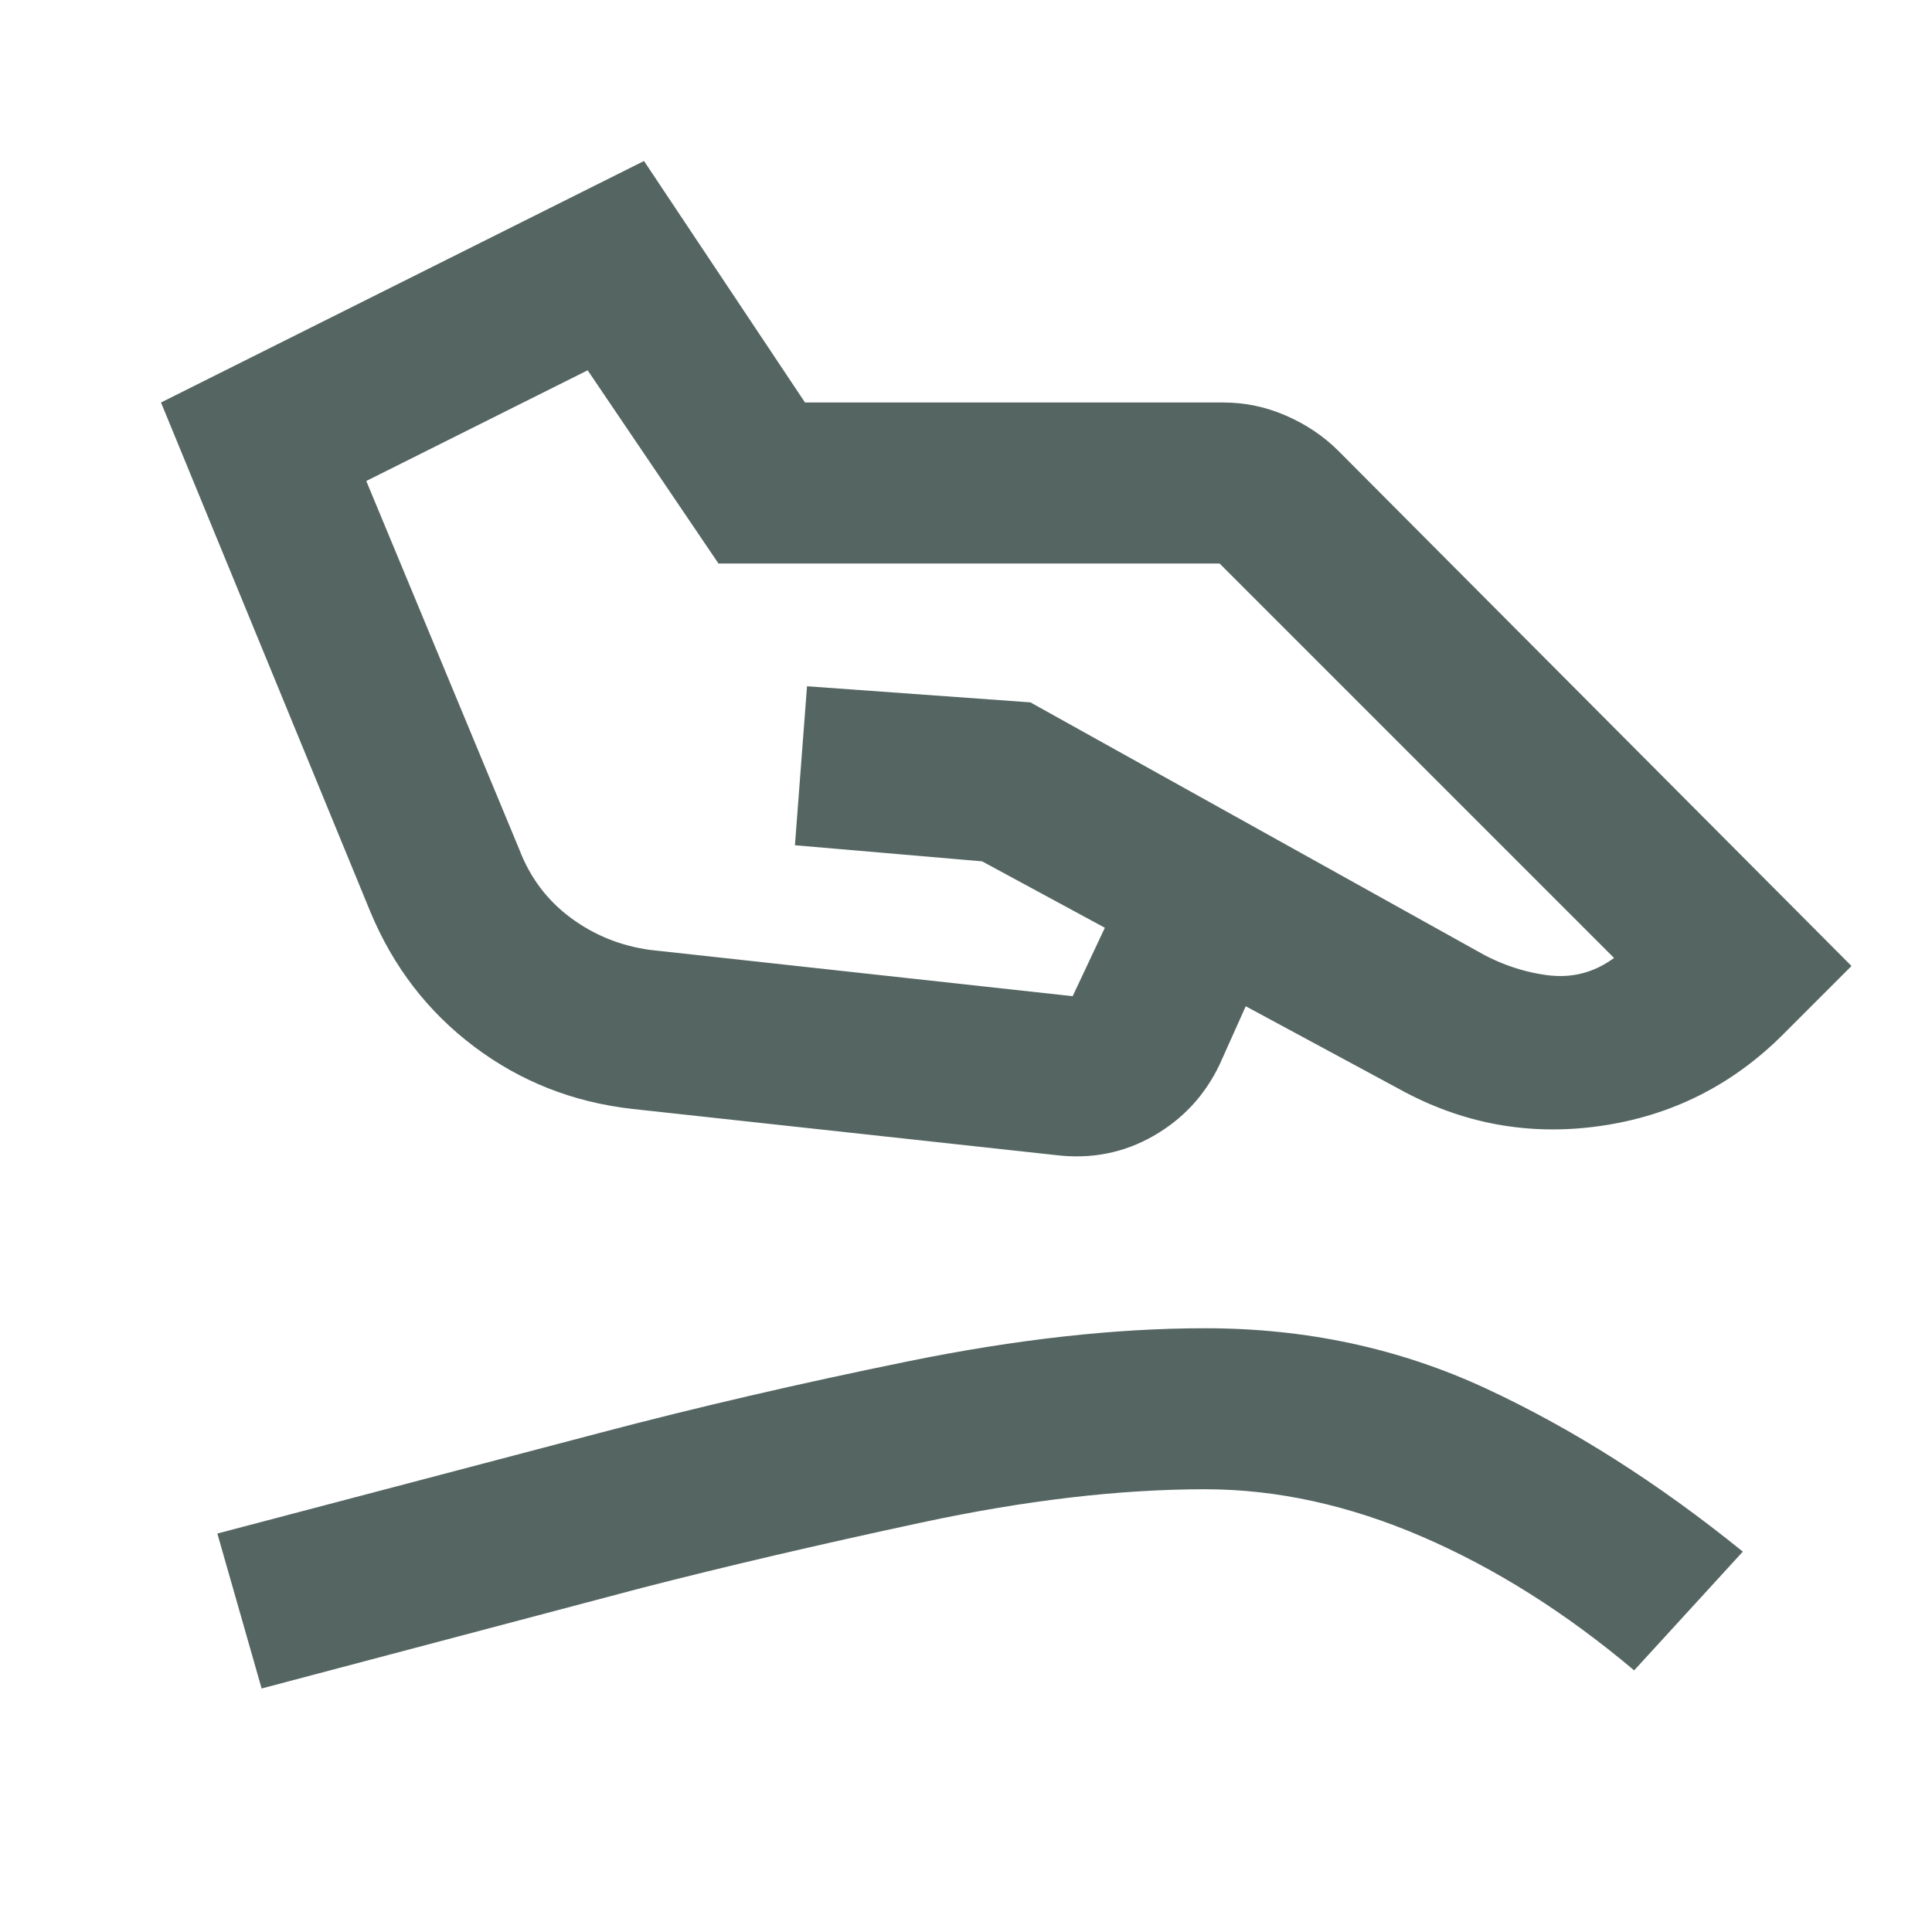
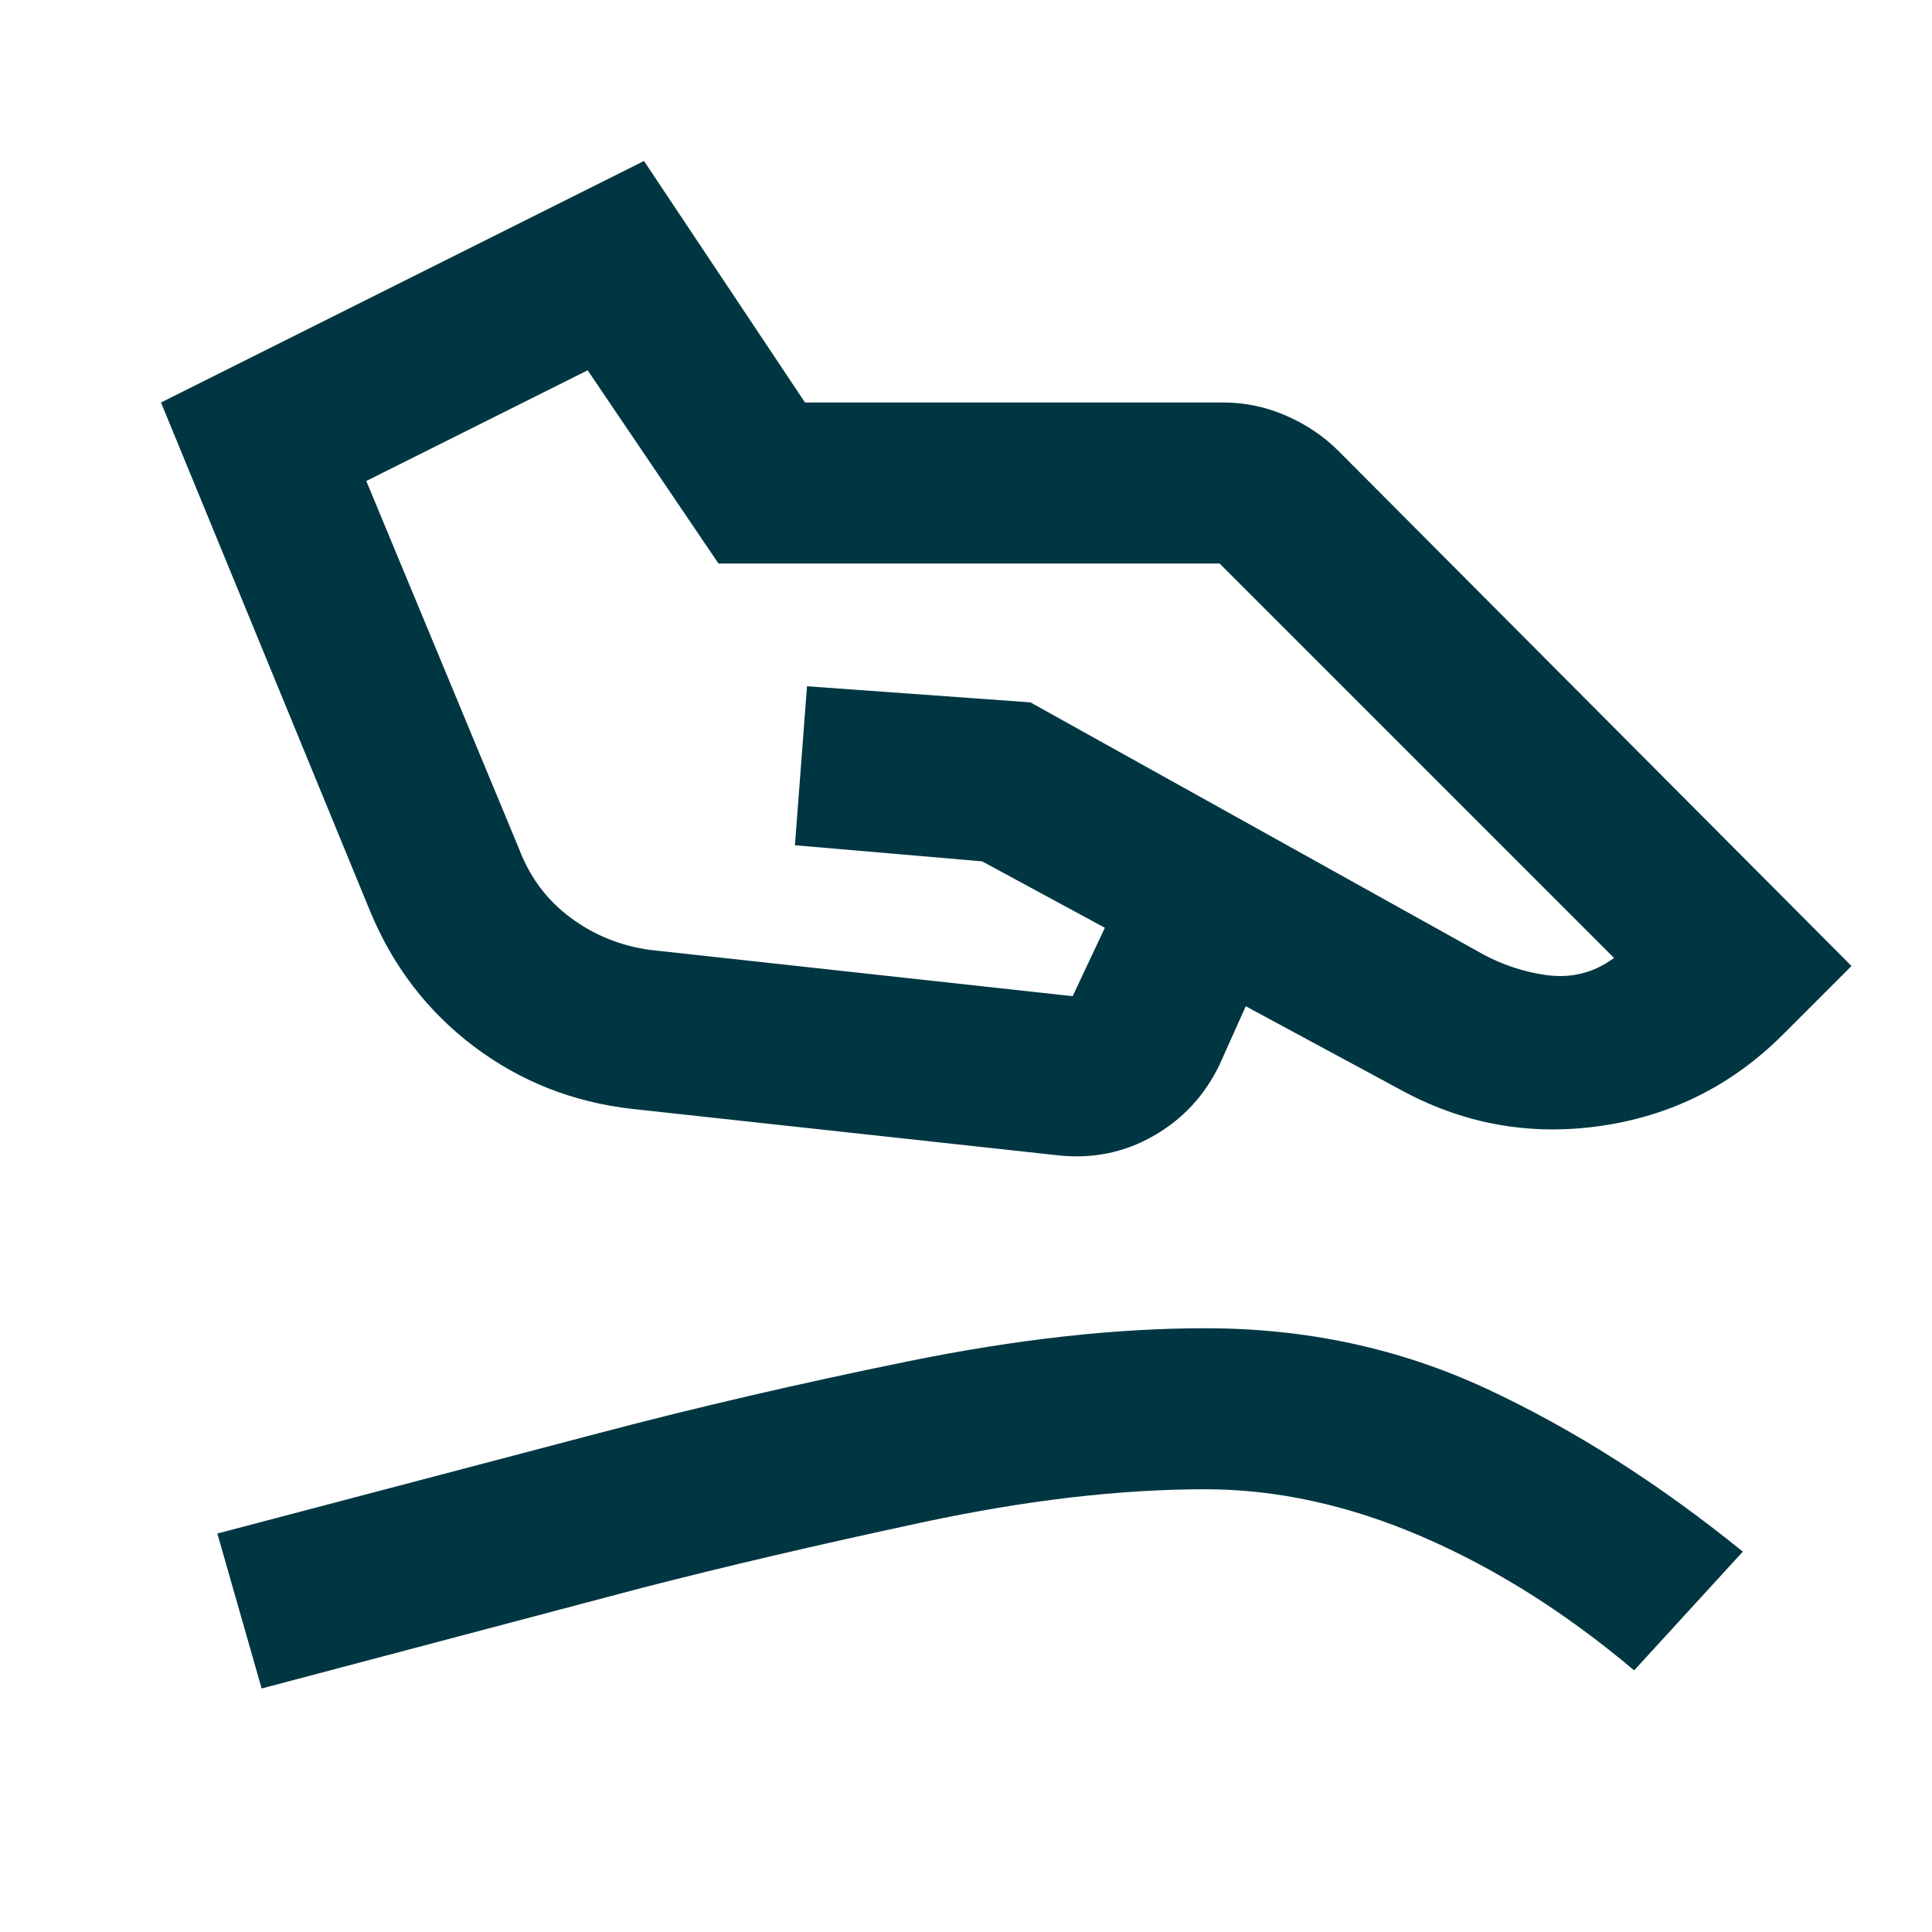
<svg xmlns="http://www.w3.org/2000/svg" width="60" height="60" viewBox="0 0 24 24">
-   <path fill="#556662" d="m8.075 11.8l5.25.575l.4-.85L12.2 10.7l-2.325-.2l.15-1.975l2.775.2l5.525 3.075q.425.25.888.313t.837-.213L15.15 7H8.925L7.3 4.6L4.55 5.975l1.9 4.575q.2.525.638.85t.987.4m-.225 1.975Q6.75 13.65 5.888 13T4.6 11.325L2 5l6-3l2 3h5.2q.4 0 .775.163t.65.437L23 12l-.85.85q-.95.95-2.275 1.138t-2.5-.463l-1.9-1.025l-.325.725q-.275.575-.825.888t-1.2.237zm-4.6 7.2L2.7 19.05l4.75-1.25q1.8-.475 3.825-.888t3.7-.412q1.875 0 3.488.75t3.187 2.025L20.3 20.75q-1.275-1.075-2.637-1.662t-2.688-.588q-1.6 0-3.525.413t-3.475.812z" />
+   <path fill="rgb(0, 54, 66)" d="m8.075 11.8l5.25.575l.4-.85L12.2 10.7l-2.325-.2l.15-1.975l2.775.2l5.525 3.075q.425.25.888.313t.837-.213L15.15 7H8.925L7.3 4.6L4.55 5.975l1.9 4.575q.2.525.638.85t.987.4m-.225 1.975Q6.75 13.65 5.888 13T4.6 11.325L2 5l6-3l2 3h5.2q.4 0 .775.163t.65.437L23 12l-.85.85q-.95.95-2.275 1.138t-2.5-.463l-1.9-1.025l-.325.725q-.275.575-.825.888t-1.2.237zm-4.6 7.2L2.7 19.05l4.75-1.25q1.8-.475 3.825-.888t3.7-.412q1.875 0 3.488.75t3.187 2.025L20.3 20.75q-1.275-1.075-2.637-1.662t-2.688-.588q-1.6 0-3.525.413t-3.475.812z" />
</svg>
